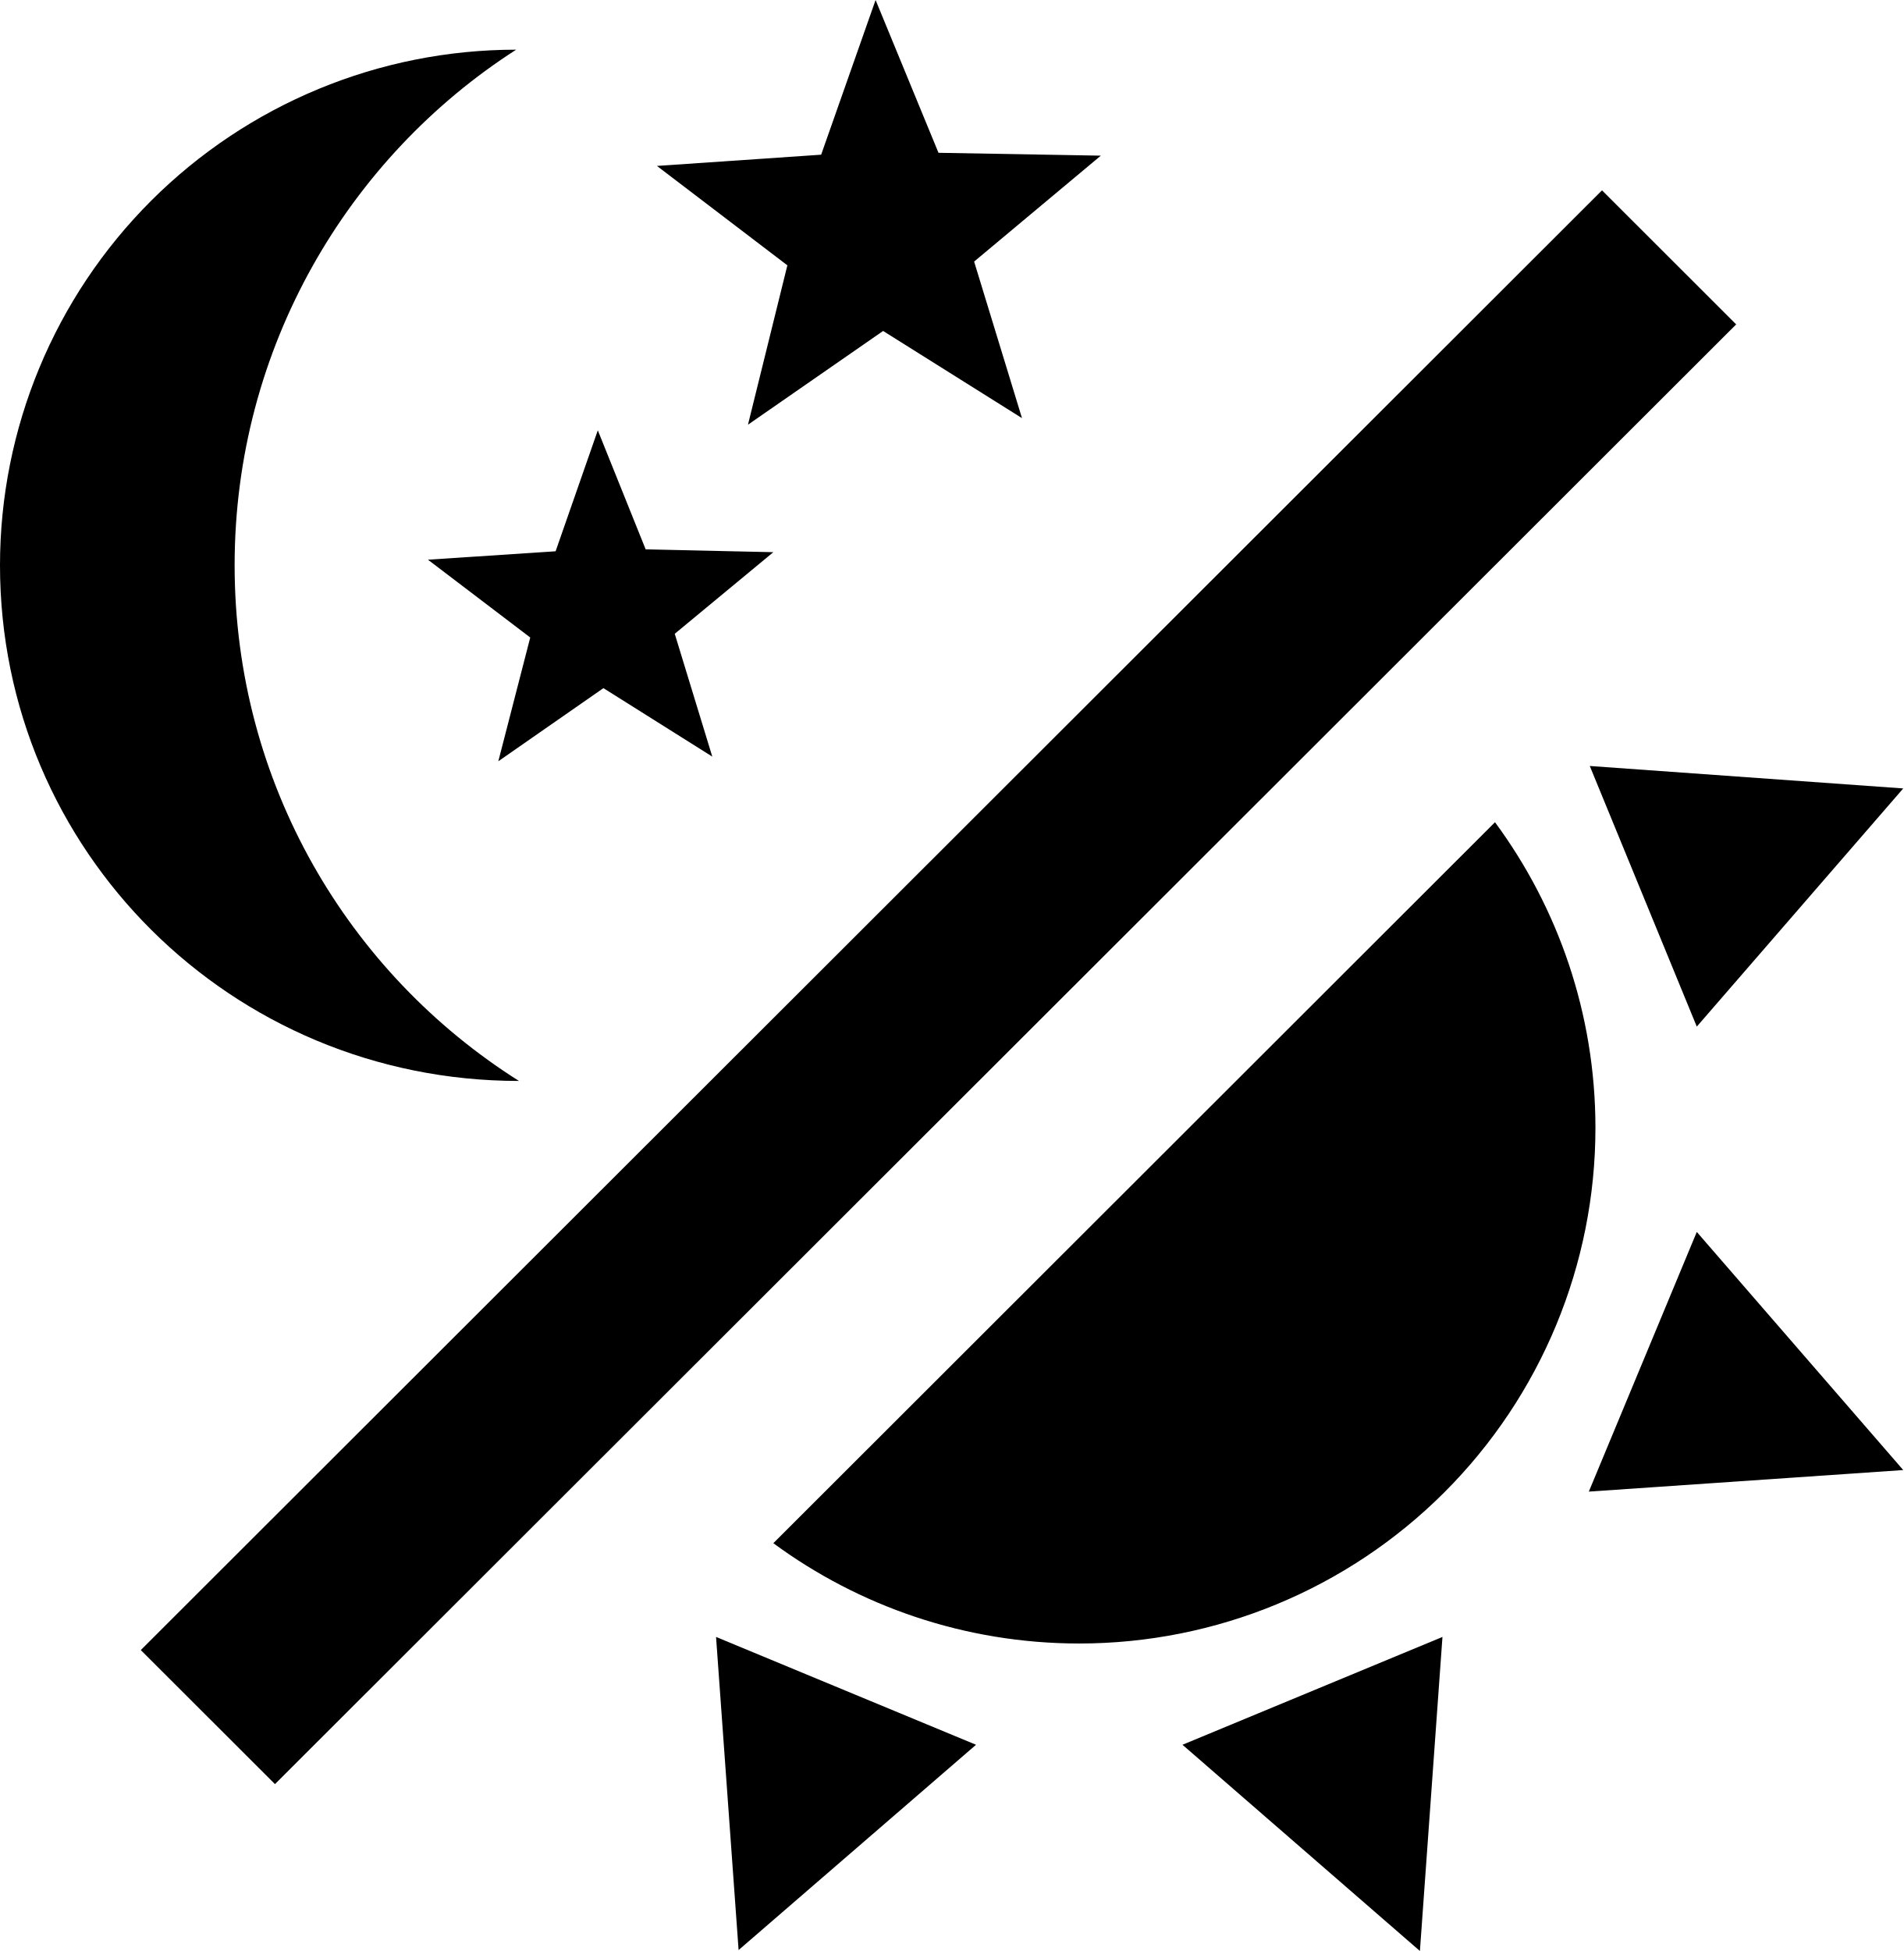
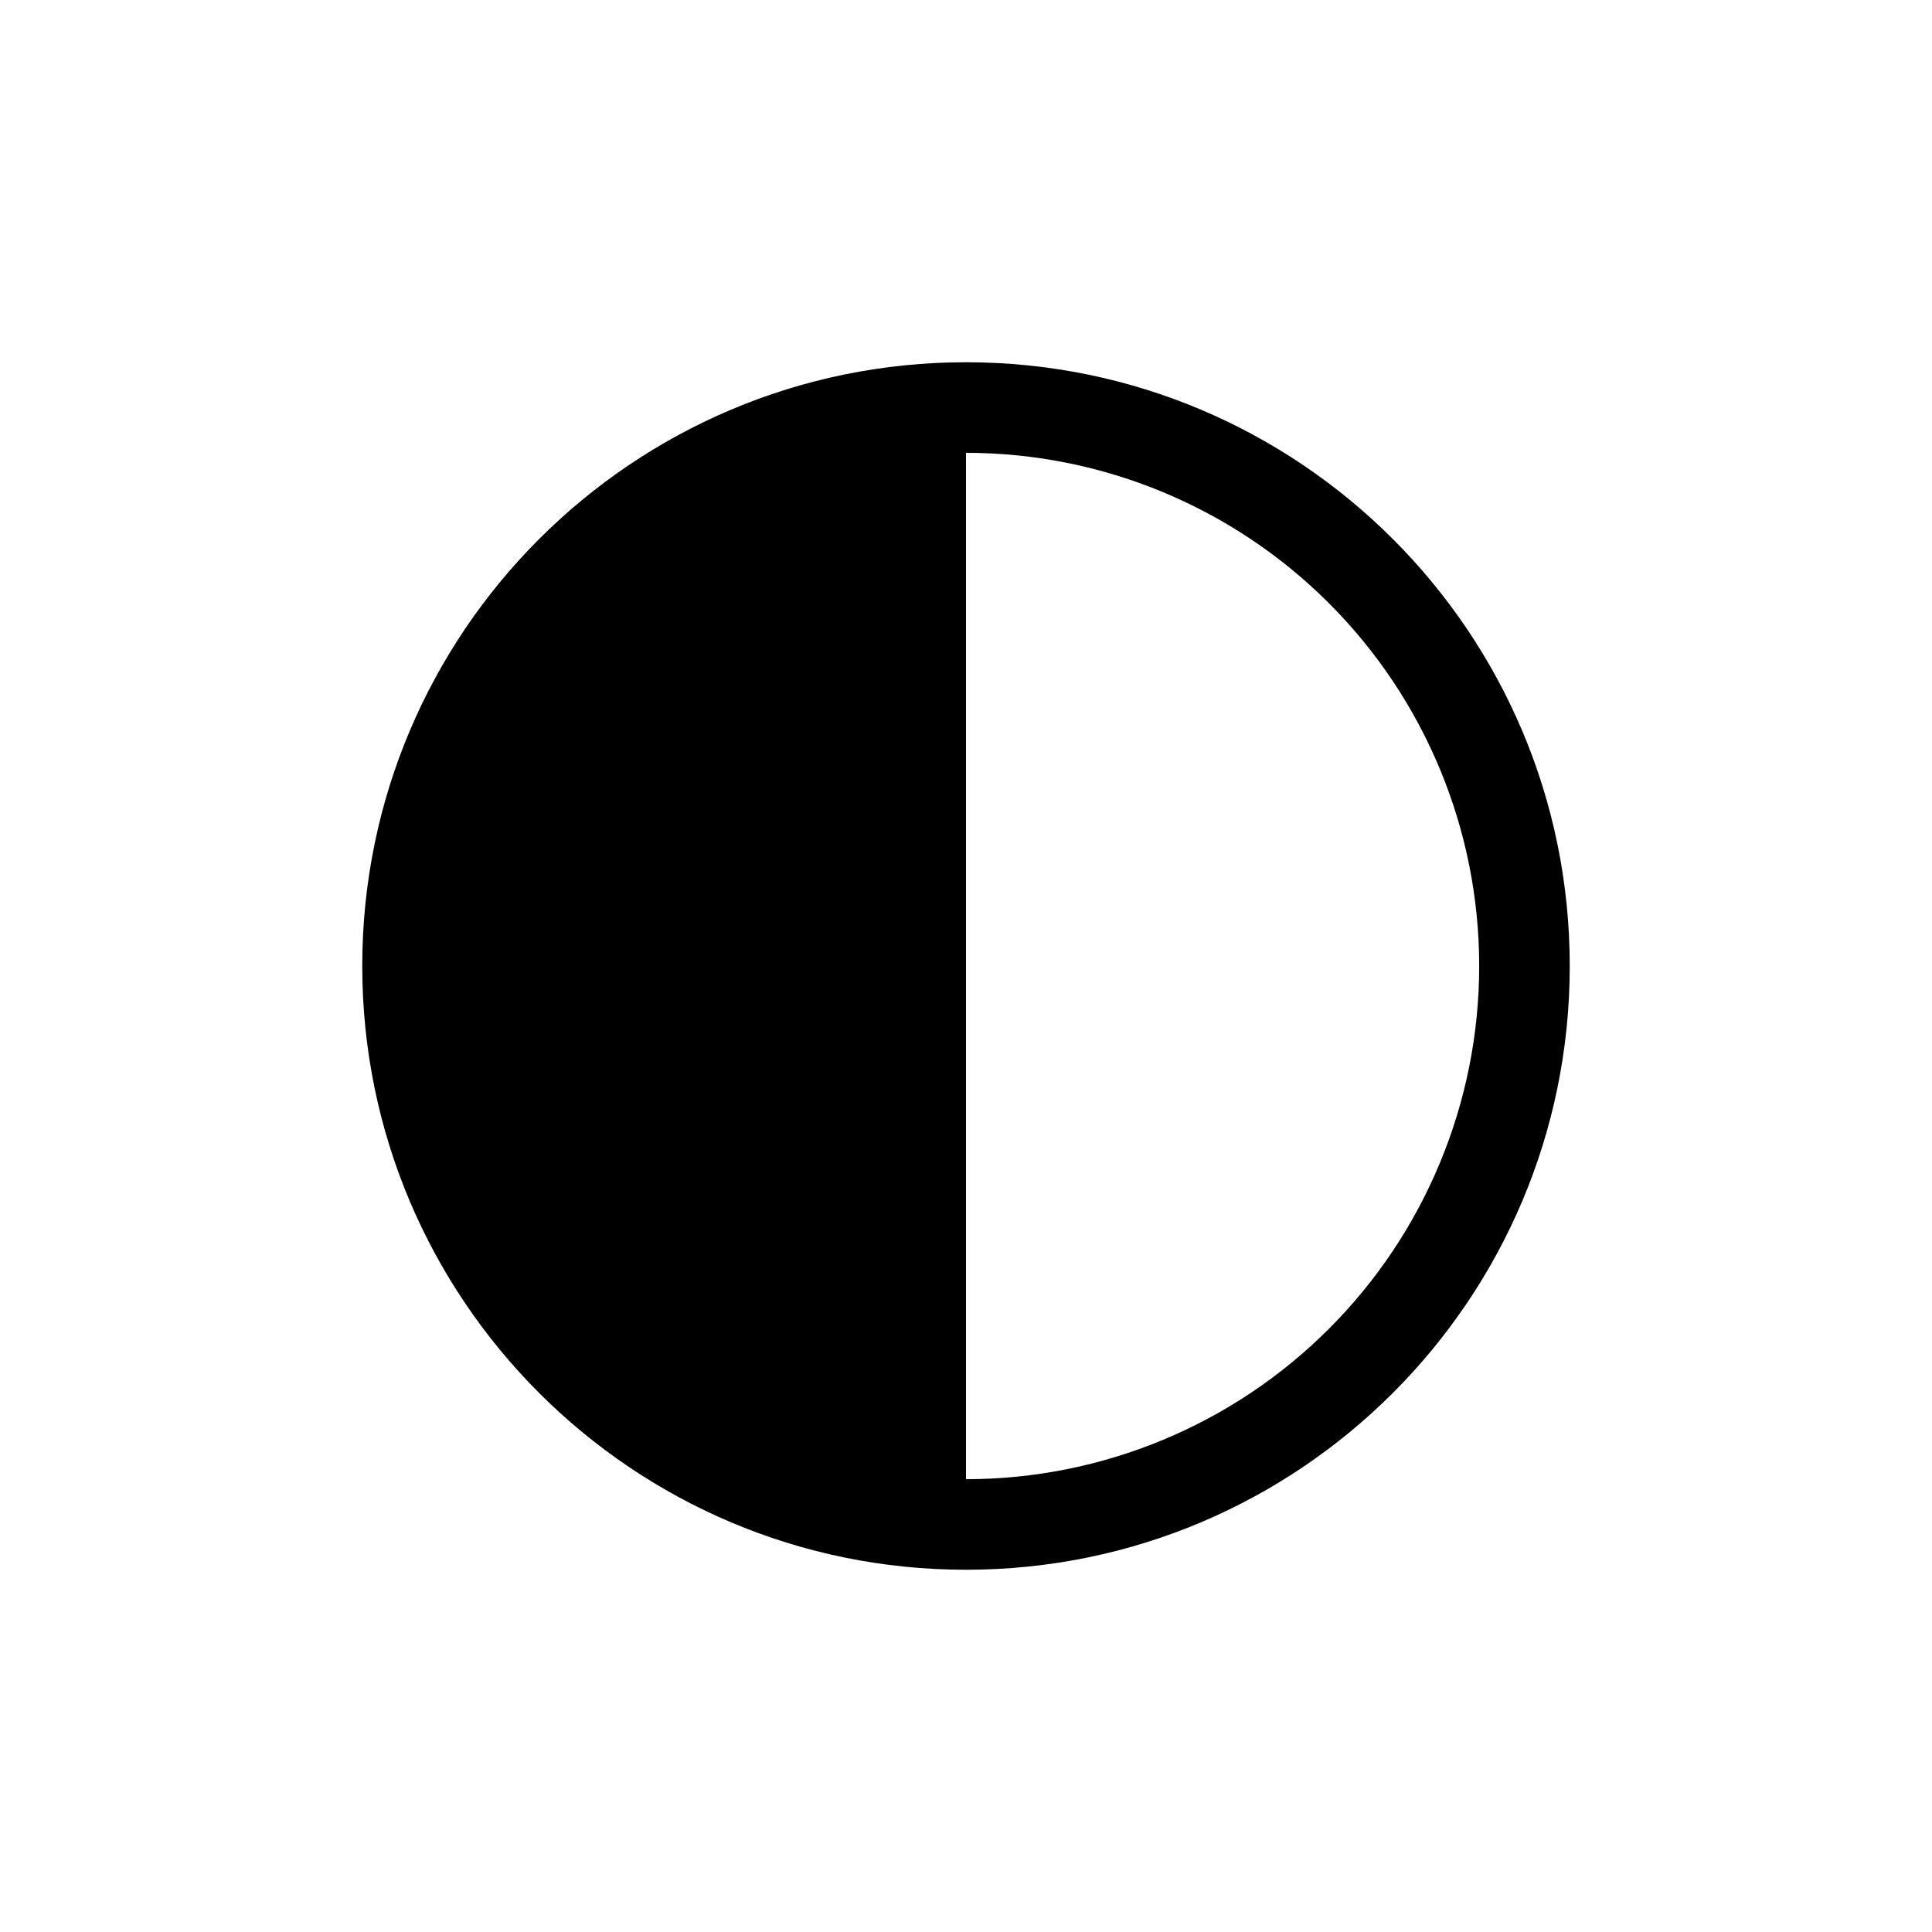
- <svg xmlns="http://www.w3.org/2000/svg" width="40" height="41" viewBox="0 0 40 41" fill="currentColor">
-   <path d="M10.848 1.044C7.318 3.31 4.931 7.309 4.931 11.88C4.931 16.451 7.318 20.451 10.907 22.716C4.852 22.716 0 17.87 0 11.88C0 9.006 1.143 6.25 3.177 4.218C5.212 2.186 7.971 1.044 10.848 1.044Z" />
-   <path d="M14.97 15.9L12.682 14.461L10.473 15.998L11.144 13.397L8.994 11.762L11.677 11.585L12.564 9.043L13.57 11.545L16.253 11.604L14.181 13.319L14.97 15.9Z" />
-   <path d="M21.479 8.787L18.56 6.955L15.72 8.925L16.548 5.576L13.807 3.487L17.258 3.251L18.402 0L19.724 3.211L23.136 3.271L20.473 5.497L21.479 8.787Z" />
-   <path d="M33.669 4L36.489 6.817L5.779 37.493L2.959 34.676L33.669 4Z" />
-   <path d="M33.531 23.702C33.531 26.576 32.388 29.332 30.353 31.364C28.319 33.396 25.559 34.538 22.682 34.538C20.276 34.538 18.047 33.75 16.253 32.43L31.42 17.279C32.742 19.072 33.531 21.298 33.531 23.702Z" />
-   <path d="M33.392 31.346L35.661 25.889L40 30.893L33.392 31.346Z" />
-   <path d="M35.661 21.574L33.412 16.097L40 16.569L35.661 21.574Z" />
-   <path d="M24.852 36.666L30.316 34.4L29.842 41L24.852 36.666Z" />
-   <path d="M15.049 34.4L20.513 36.666L15.523 40.98L15.049 34.4Z" />
+ <svg xmlns="http://www.w3.org/2000/svg" width="32" height="32" viewBox="0 0 32 32">
+   <path d="M16 26C21.523 26 26 21.523 26 16C26 10.477 21.523 6 16 6C10.477 6 6 10.477 6 16C6 21.523 10.477 26 16 26ZM16 24.5V7.5C18.254 7.5 20.416 8.396 22.01 9.99C23.605 11.584 24.5 13.746 24.5 16C24.5 18.254 23.605 20.416 22.01 22.01C20.416 23.605 18.254 24.5 16 24.5Z" fill="currentColor" />
</svg>
